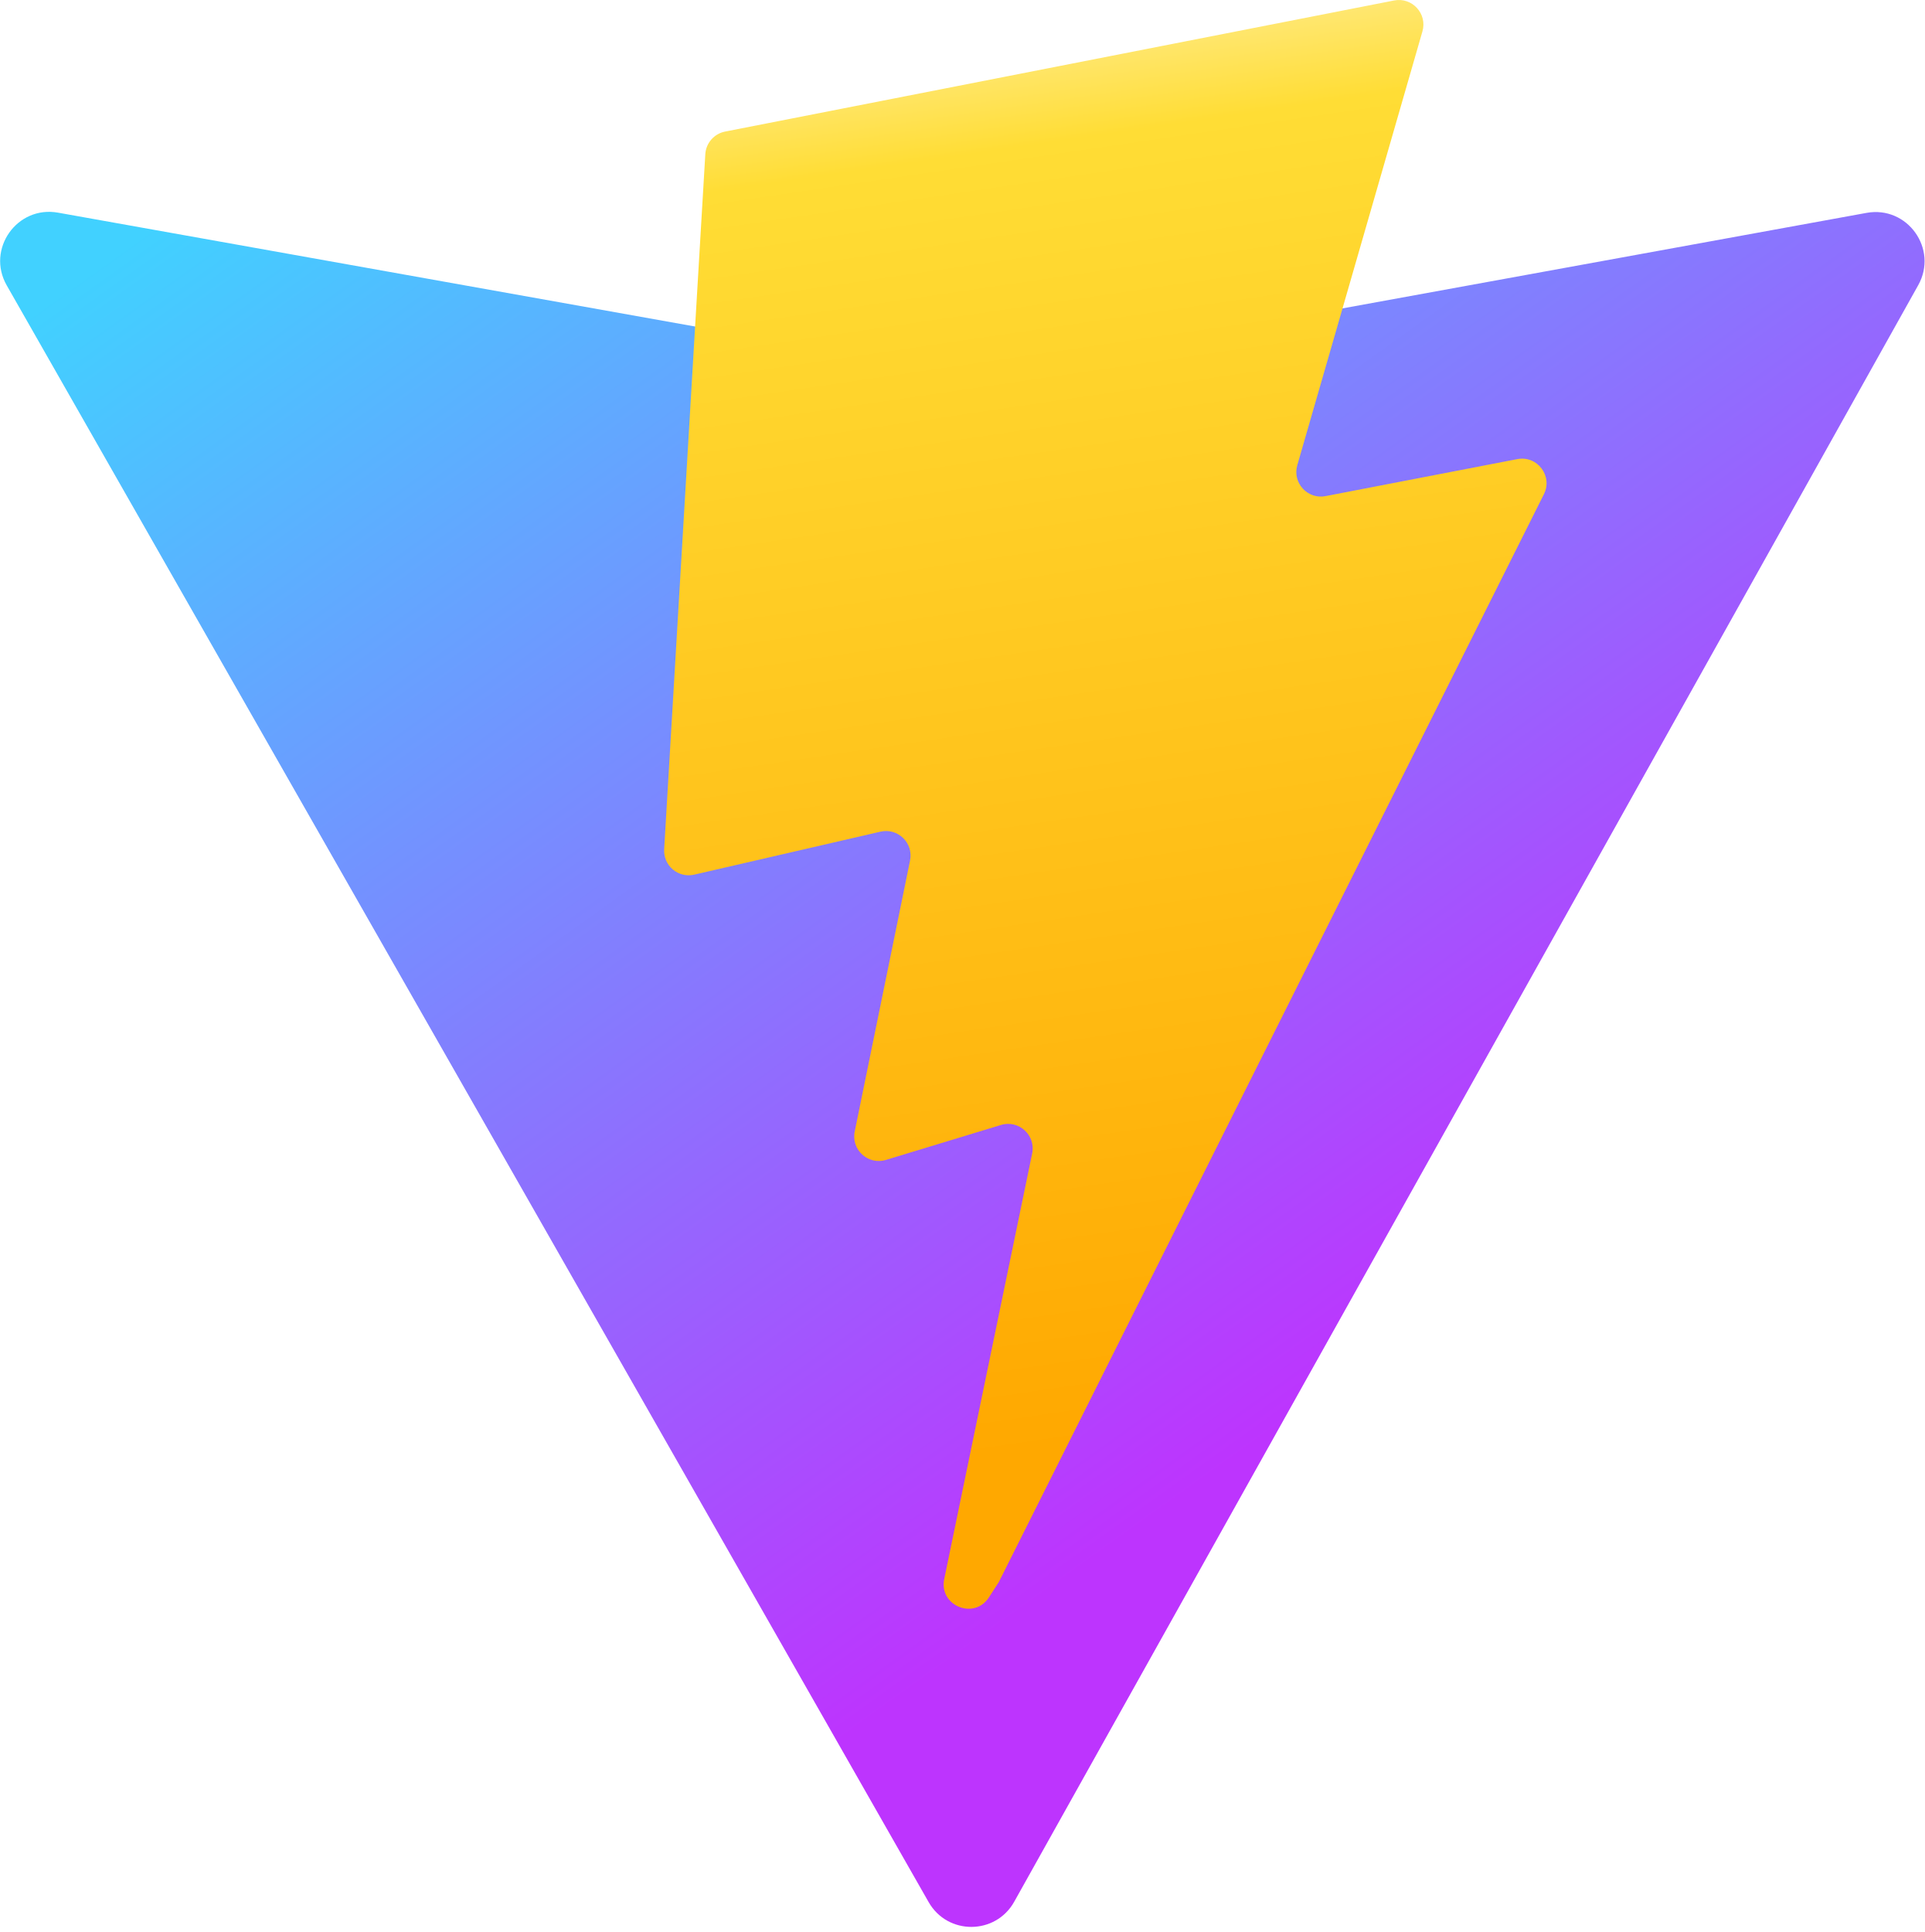
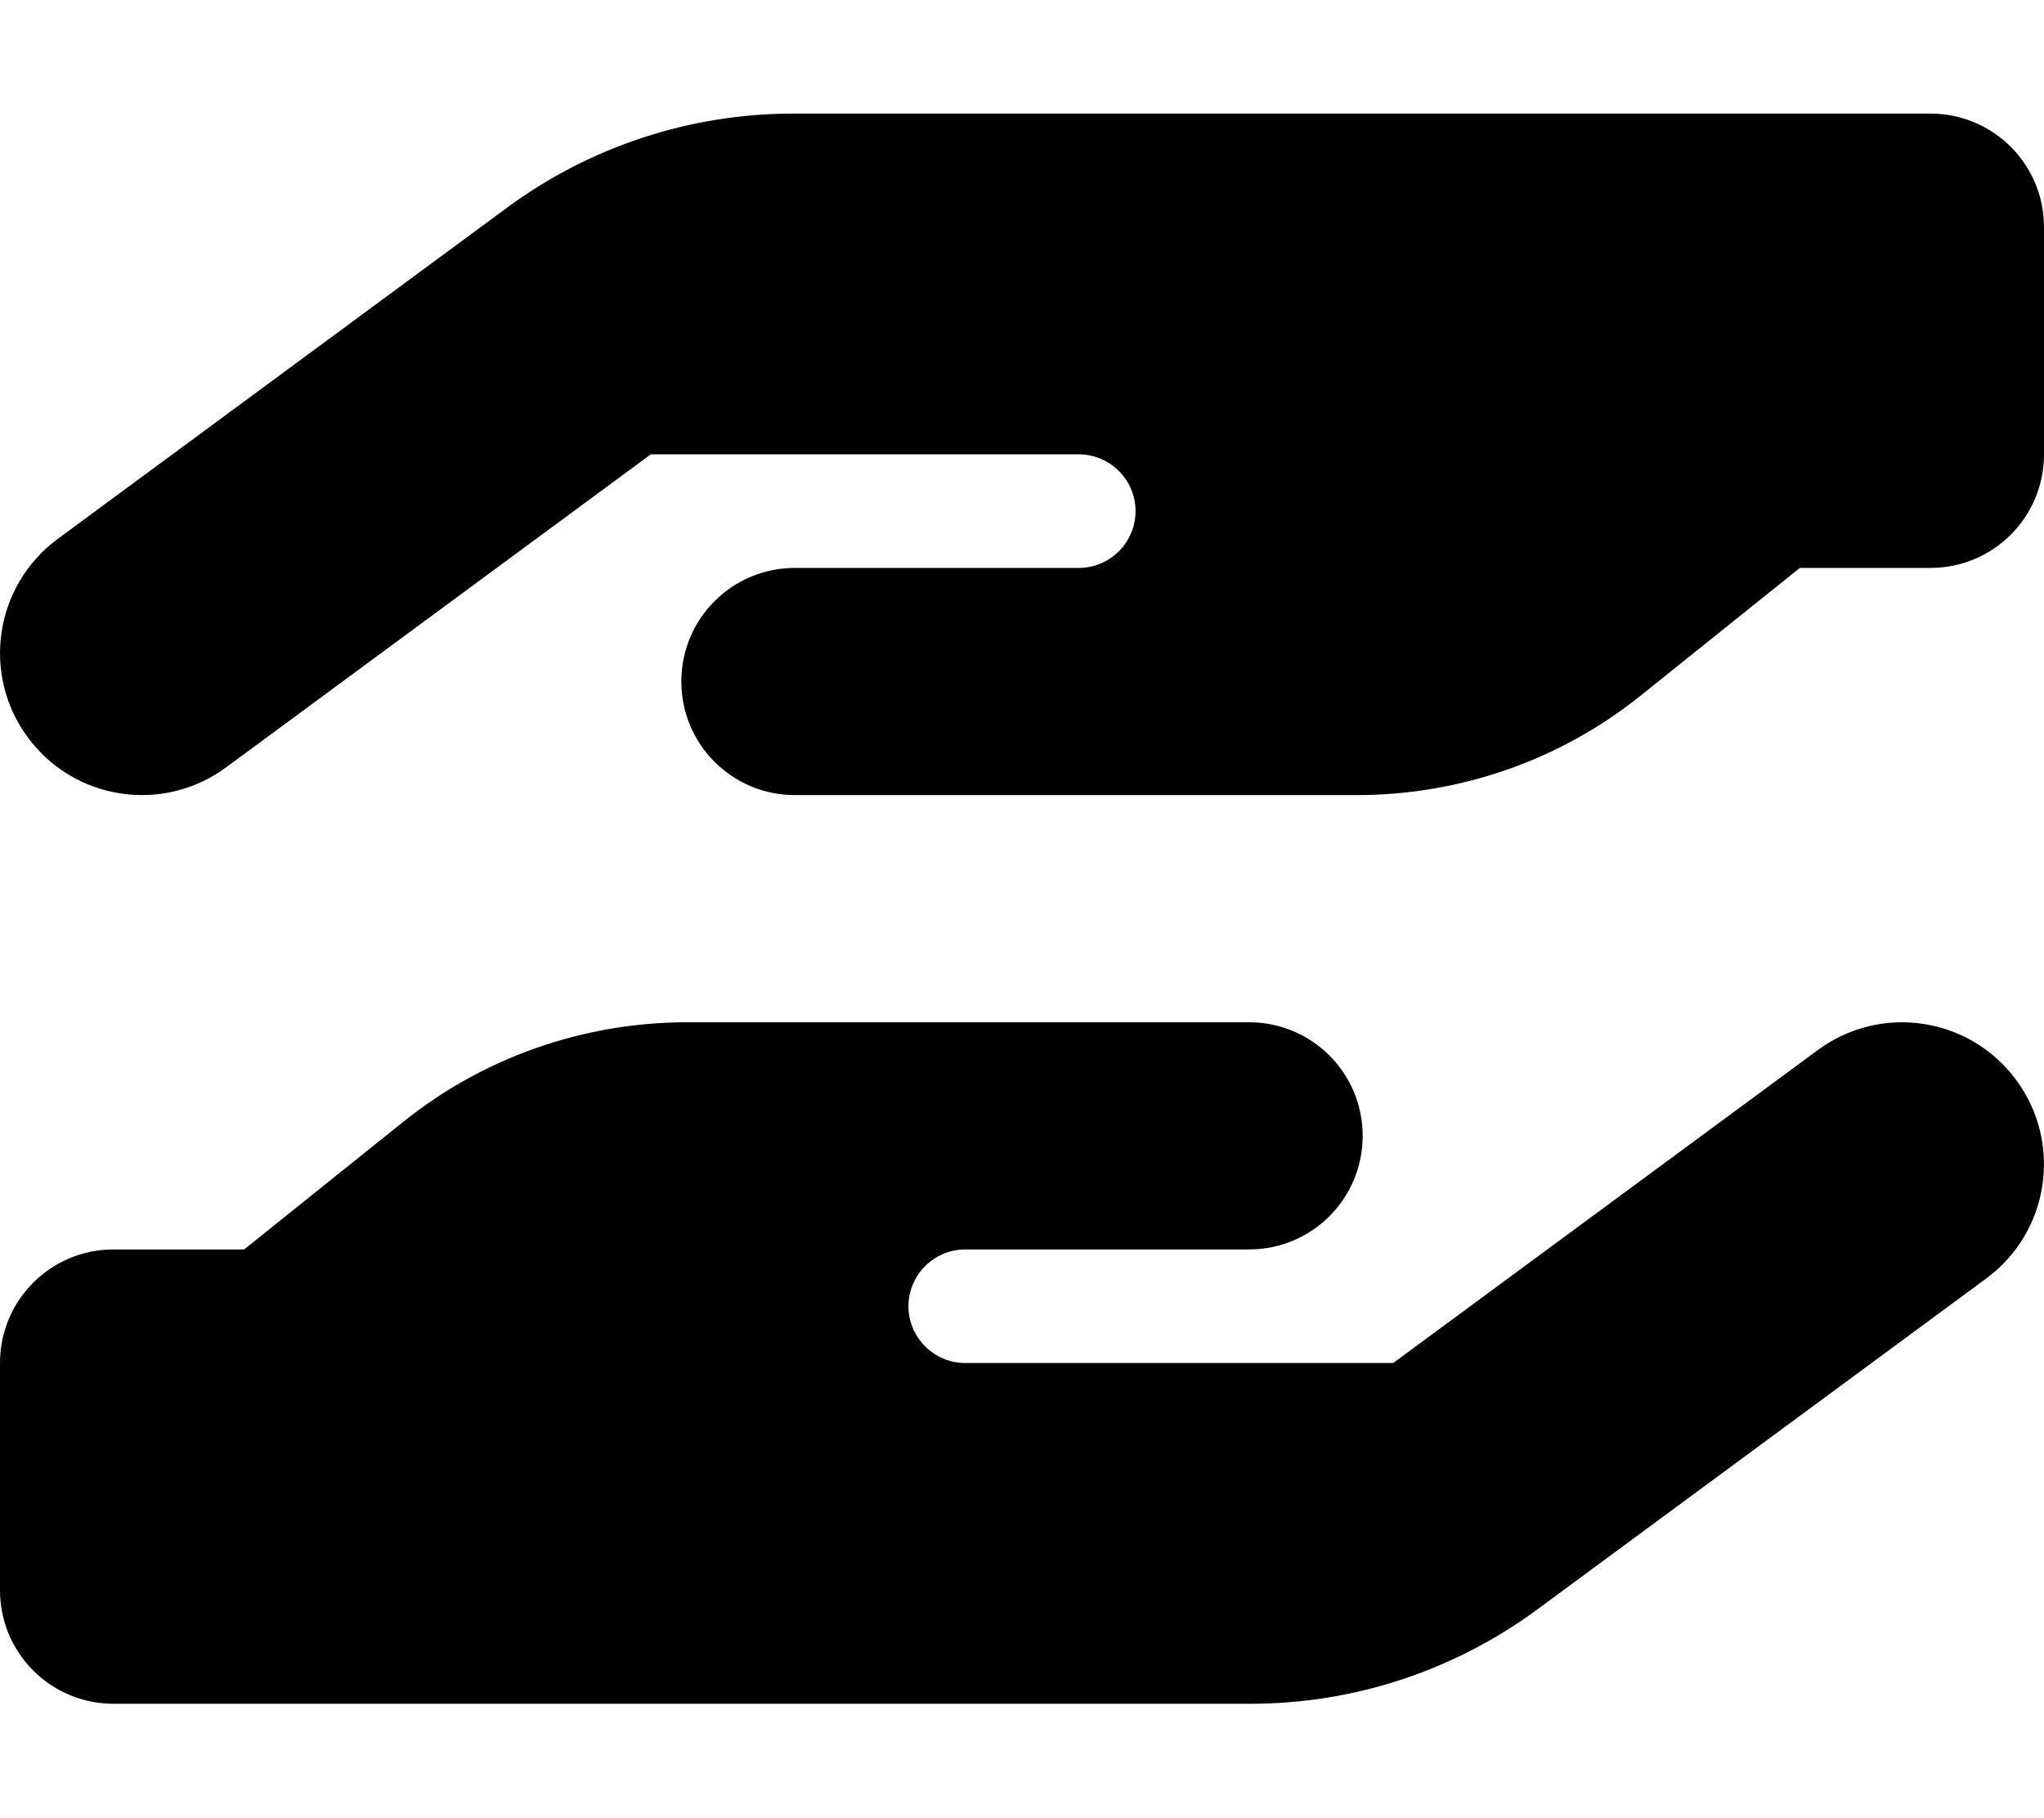
- <svg xmlns="http://www.w3.org/2000/svg" aria-hidden="true" role="img" class="iconify iconify--logos" width="31.88" height="32" preserveAspectRatio="xMidYMid meet" viewBox="0 0 256 257">
-   <defs>
-     <linearGradient id="IconifyId1813088fe1fbc01fb466" x1="-.828%" x2="57.636%" y1="7.652%" y2="78.411%">
-       <stop offset="0%" stop-color="#41D1FF" />
-       <stop offset="100%" stop-color="#BD34FE" />
-     </linearGradient>
-     <linearGradient id="IconifyId1813088fe1fbc01fb467" x1="43.376%" x2="50.316%" y1="2.242%" y2="89.03%">
-       <stop offset="0%" stop-color="#FFEA83" />
-       <stop offset="8.333%" stop-color="#FFDD35" />
-       <stop offset="100%" stop-color="#FFA800" />
-     </linearGradient>
-   </defs>
-   <path fill="url(#IconifyId1813088fe1fbc01fb466)" d="M255.153 37.938L134.897 252.976c-2.483 4.44-8.862 4.466-11.382.048L.875 37.958c-2.746-4.814 1.371-10.646 6.827-9.67l120.385 21.517a6.537 6.537 0 0 0 2.322-.004l117.867-21.483c5.438-.991 9.574 4.796 6.877 9.62Z" />
-   <path fill="url(#IconifyId1813088fe1fbc01fb467)" d="M185.432.063L96.44 17.501a3.268 3.268 0 0 0-2.634 3.014l-5.474 92.456a3.268 3.268 0 0 0 3.997 3.378l24.777-5.718c2.318-.535 4.413 1.507 3.936 3.838l-7.361 36.047c-.495 2.426 1.782 4.5 4.151 3.78l15.304-4.649c2.372-.72 4.652 1.36 4.15 3.788l-11.698 56.621c-.732 3.542 3.979 5.473 5.943 2.437l1.313-2.028l72.516-144.72c1.215-2.423-.88-5.186-3.54-4.672l-25.505 4.922c-2.396.462-4.435-1.77-3.759-4.114l16.646-57.705c.677-2.35-1.37-4.583-3.769-4.113Z" />
+ <svg xmlns="http://www.w3.org/2000/svg" viewBox="0 0 576 512">
+   <path d="M7.8 207.7c-13.1-17.8-9.3-42.8 8.5-55.9L142.9 58.5C166.2 41.3 194.5 32 223.5 32L384 32l160 0c17.7 0 32 14.3 32 32l0 64c0 17.7-14.3 32-32 32l-36.8 0-44.9 36c-22.7 18.2-50.9 28-80 28L304 224l-16 0-64 0c-17.7 0-32-14.3-32-32s14.3-32 32-32l64 0 16 0c8.8 0 16-7.2 16-16s-7.2-16-16-16l-120.6 0L63.7 216.2c-17.8 13.1-42.8 9.3-55.9-8.5zM382.4 160c0 0 0 0 0 0l.9 0c-.3 0-.6 0-.9 0zM568.2 304.3c13.1 17.8 9.3 42.8-8.5 55.9L433.1 453.5c-23.4 17.2-51.6 26.5-80.7 26.5L192 480 32 480c-17.7 0-32-14.3-32-32l0-64c0-17.7 14.3-32 32-32l36.8 0 44.9-36c22.7-18.2 50.9-28 80-28l78.3 0 16 0 64 0c17.7 0 32 14.3 32 32s-14.3 32-32 32l-64 0-16 0c-8.8 0-16 7.2-16 16s7.2 16 16 16l120.6 0 119.7-88.2c17.8-13.1 42.8-9.3 55.9 8.5zM193.6 352c0 0 0 0 0 0l-.9 0c.3 0 .6 0 .9 0z" />
</svg>
